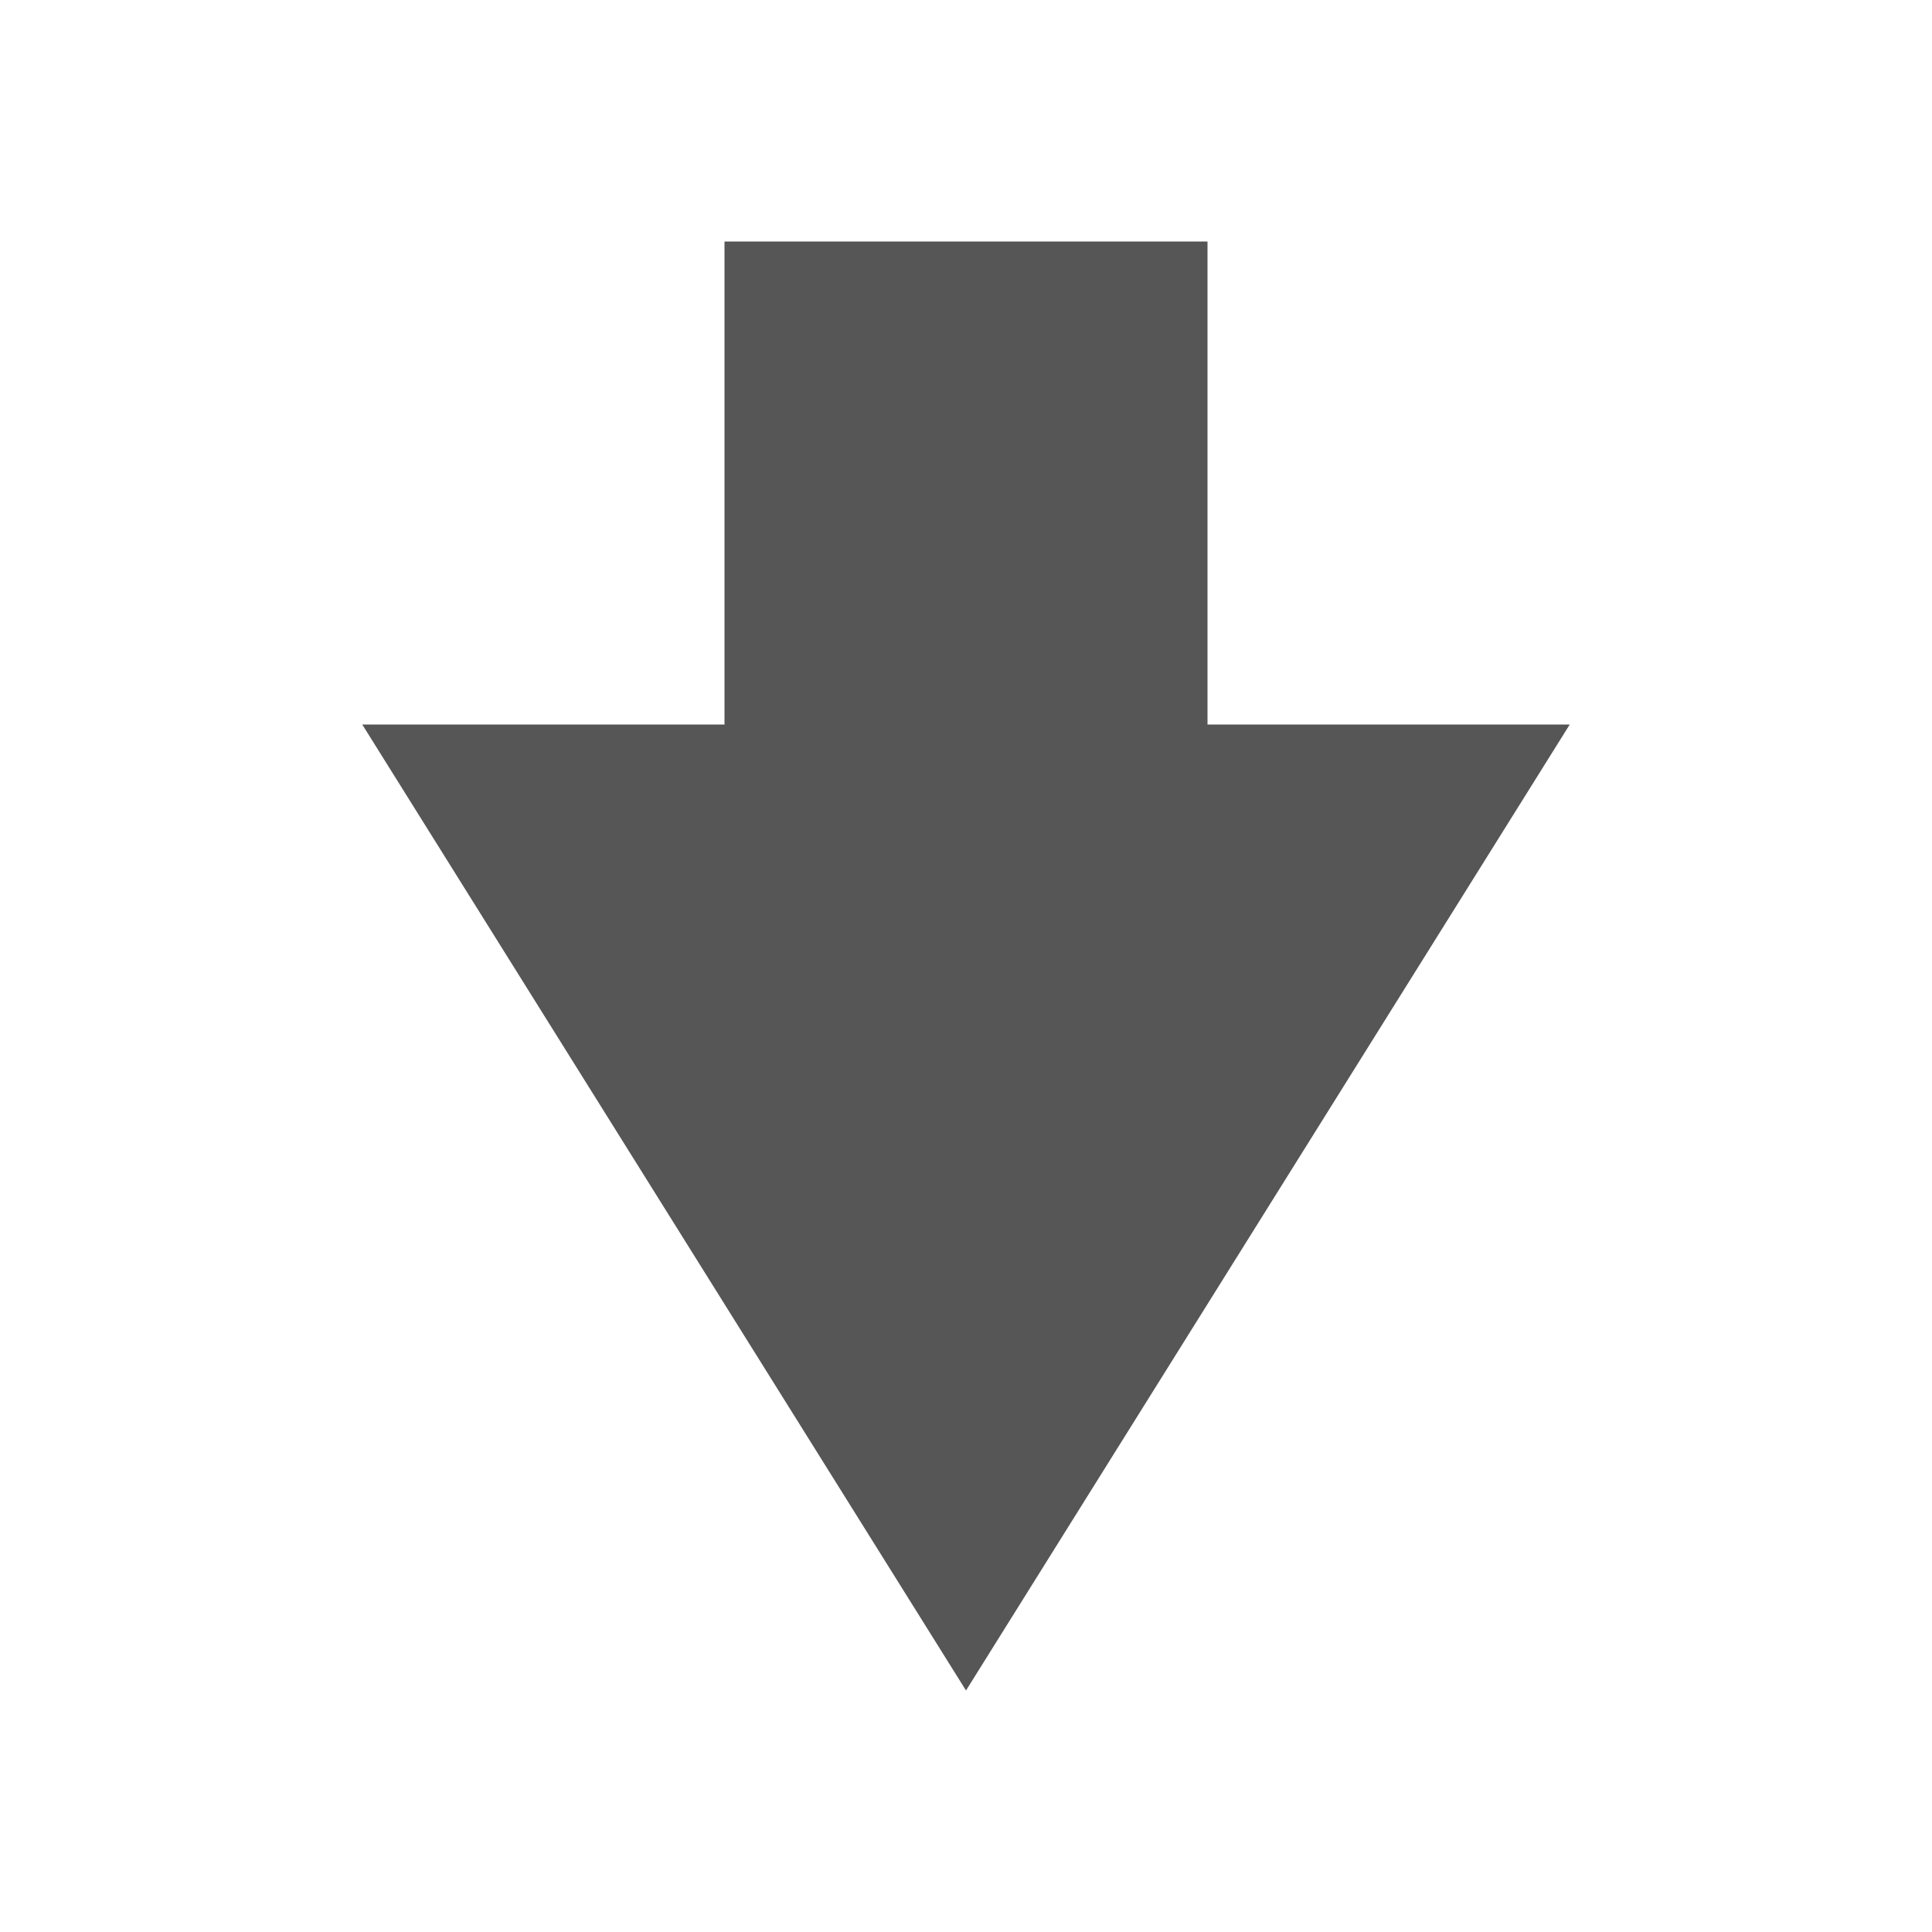
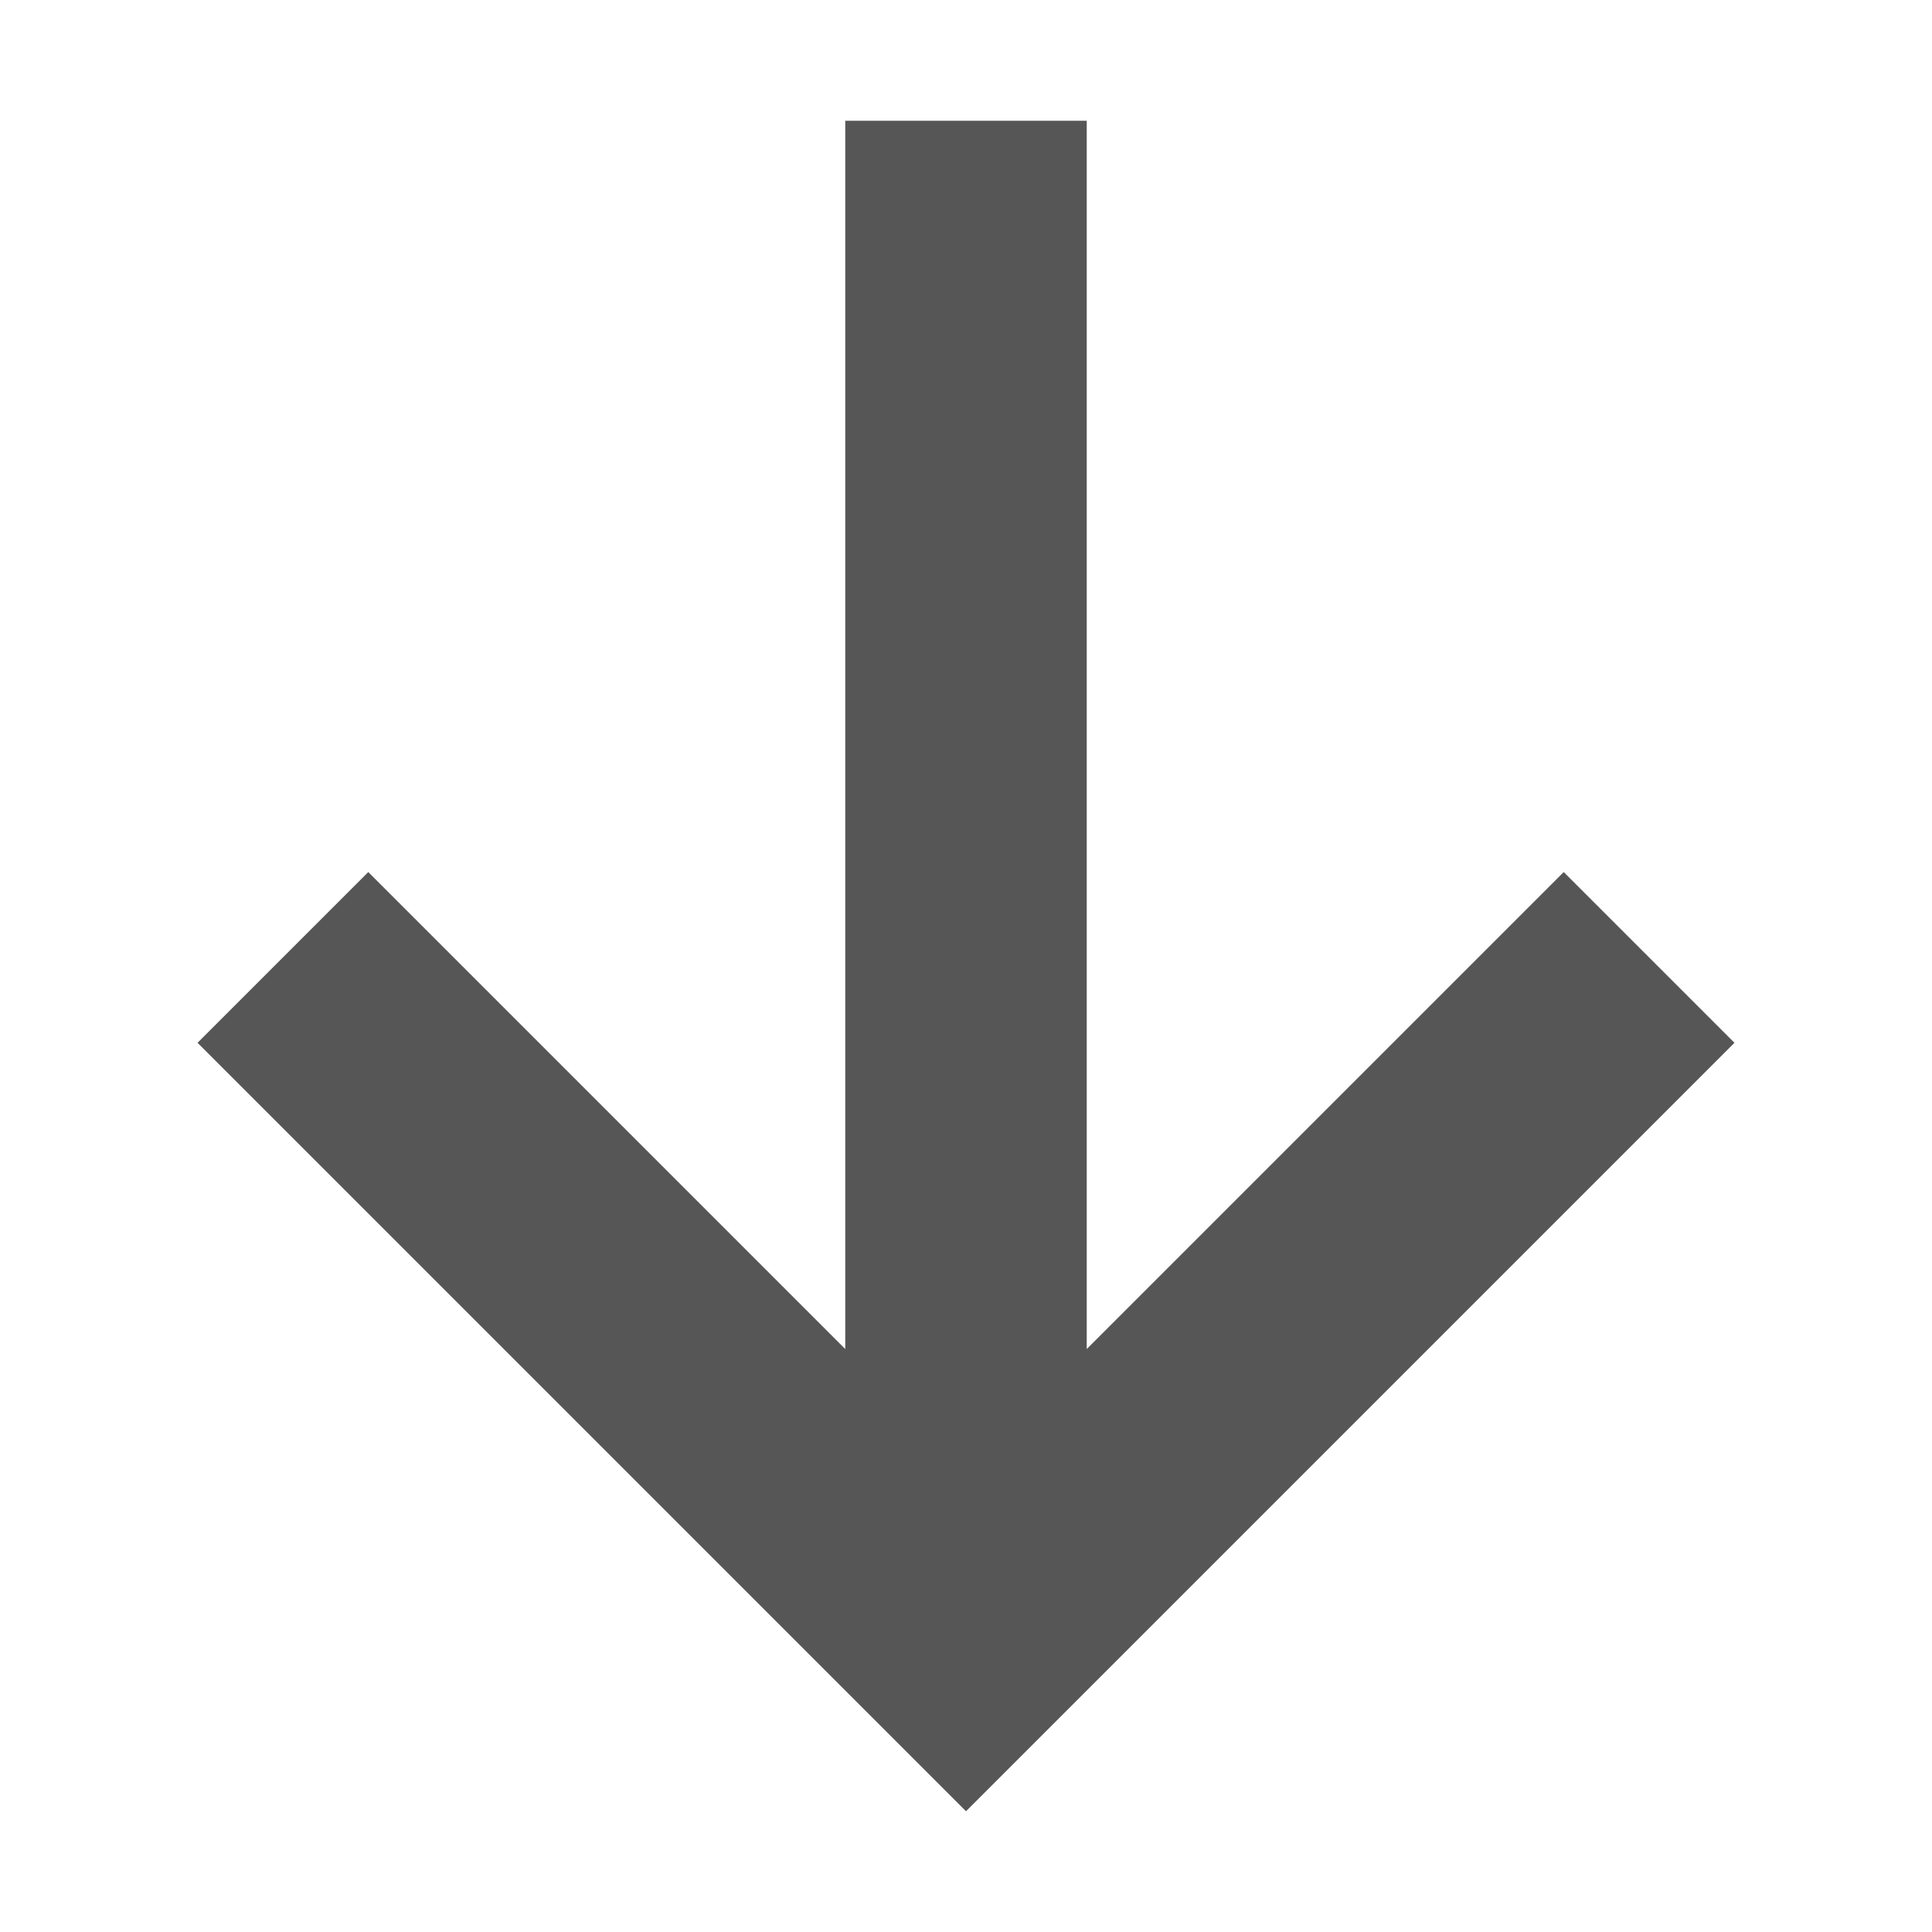
- <svg xmlns="http://www.w3.org/2000/svg" width="16" height="16" viewBox="0 0 16 16">
+ <svg xmlns="http://www.w3.org/2000/svg" width="16" height="16" version="1.1" viewBox="0 0 16 16">
  <defs>
-     <style id="current-color-scheme" type="text/css">
-    .ColorScheme-Text { color:#565656; } .ColorScheme-Highlight { color:#5294e2; }
-   </style>
+     <style id="current-color-scheme" type="text/css">.ColorScheme-Text { color:#565656; } .ColorScheme-Highlight { color:#5294e2; }</style>
  </defs>
-   <path style="fill:currentColor" class="ColorScheme-Text" d="M 6 2 L 6 6 L 3 6 L 8 14 L 13 6 L 10 6 L 10 2 L 6 2 z" />
+   <path class="ColorScheme-Text" d="m7 1 5e-7 10.172-3.95-3.95-1.414 1.414 6.364 6.364 6.364-6.364-1.414-1.414-3.95 3.95 1e-6 -10.172z" fill="currentColor" />
</svg>
